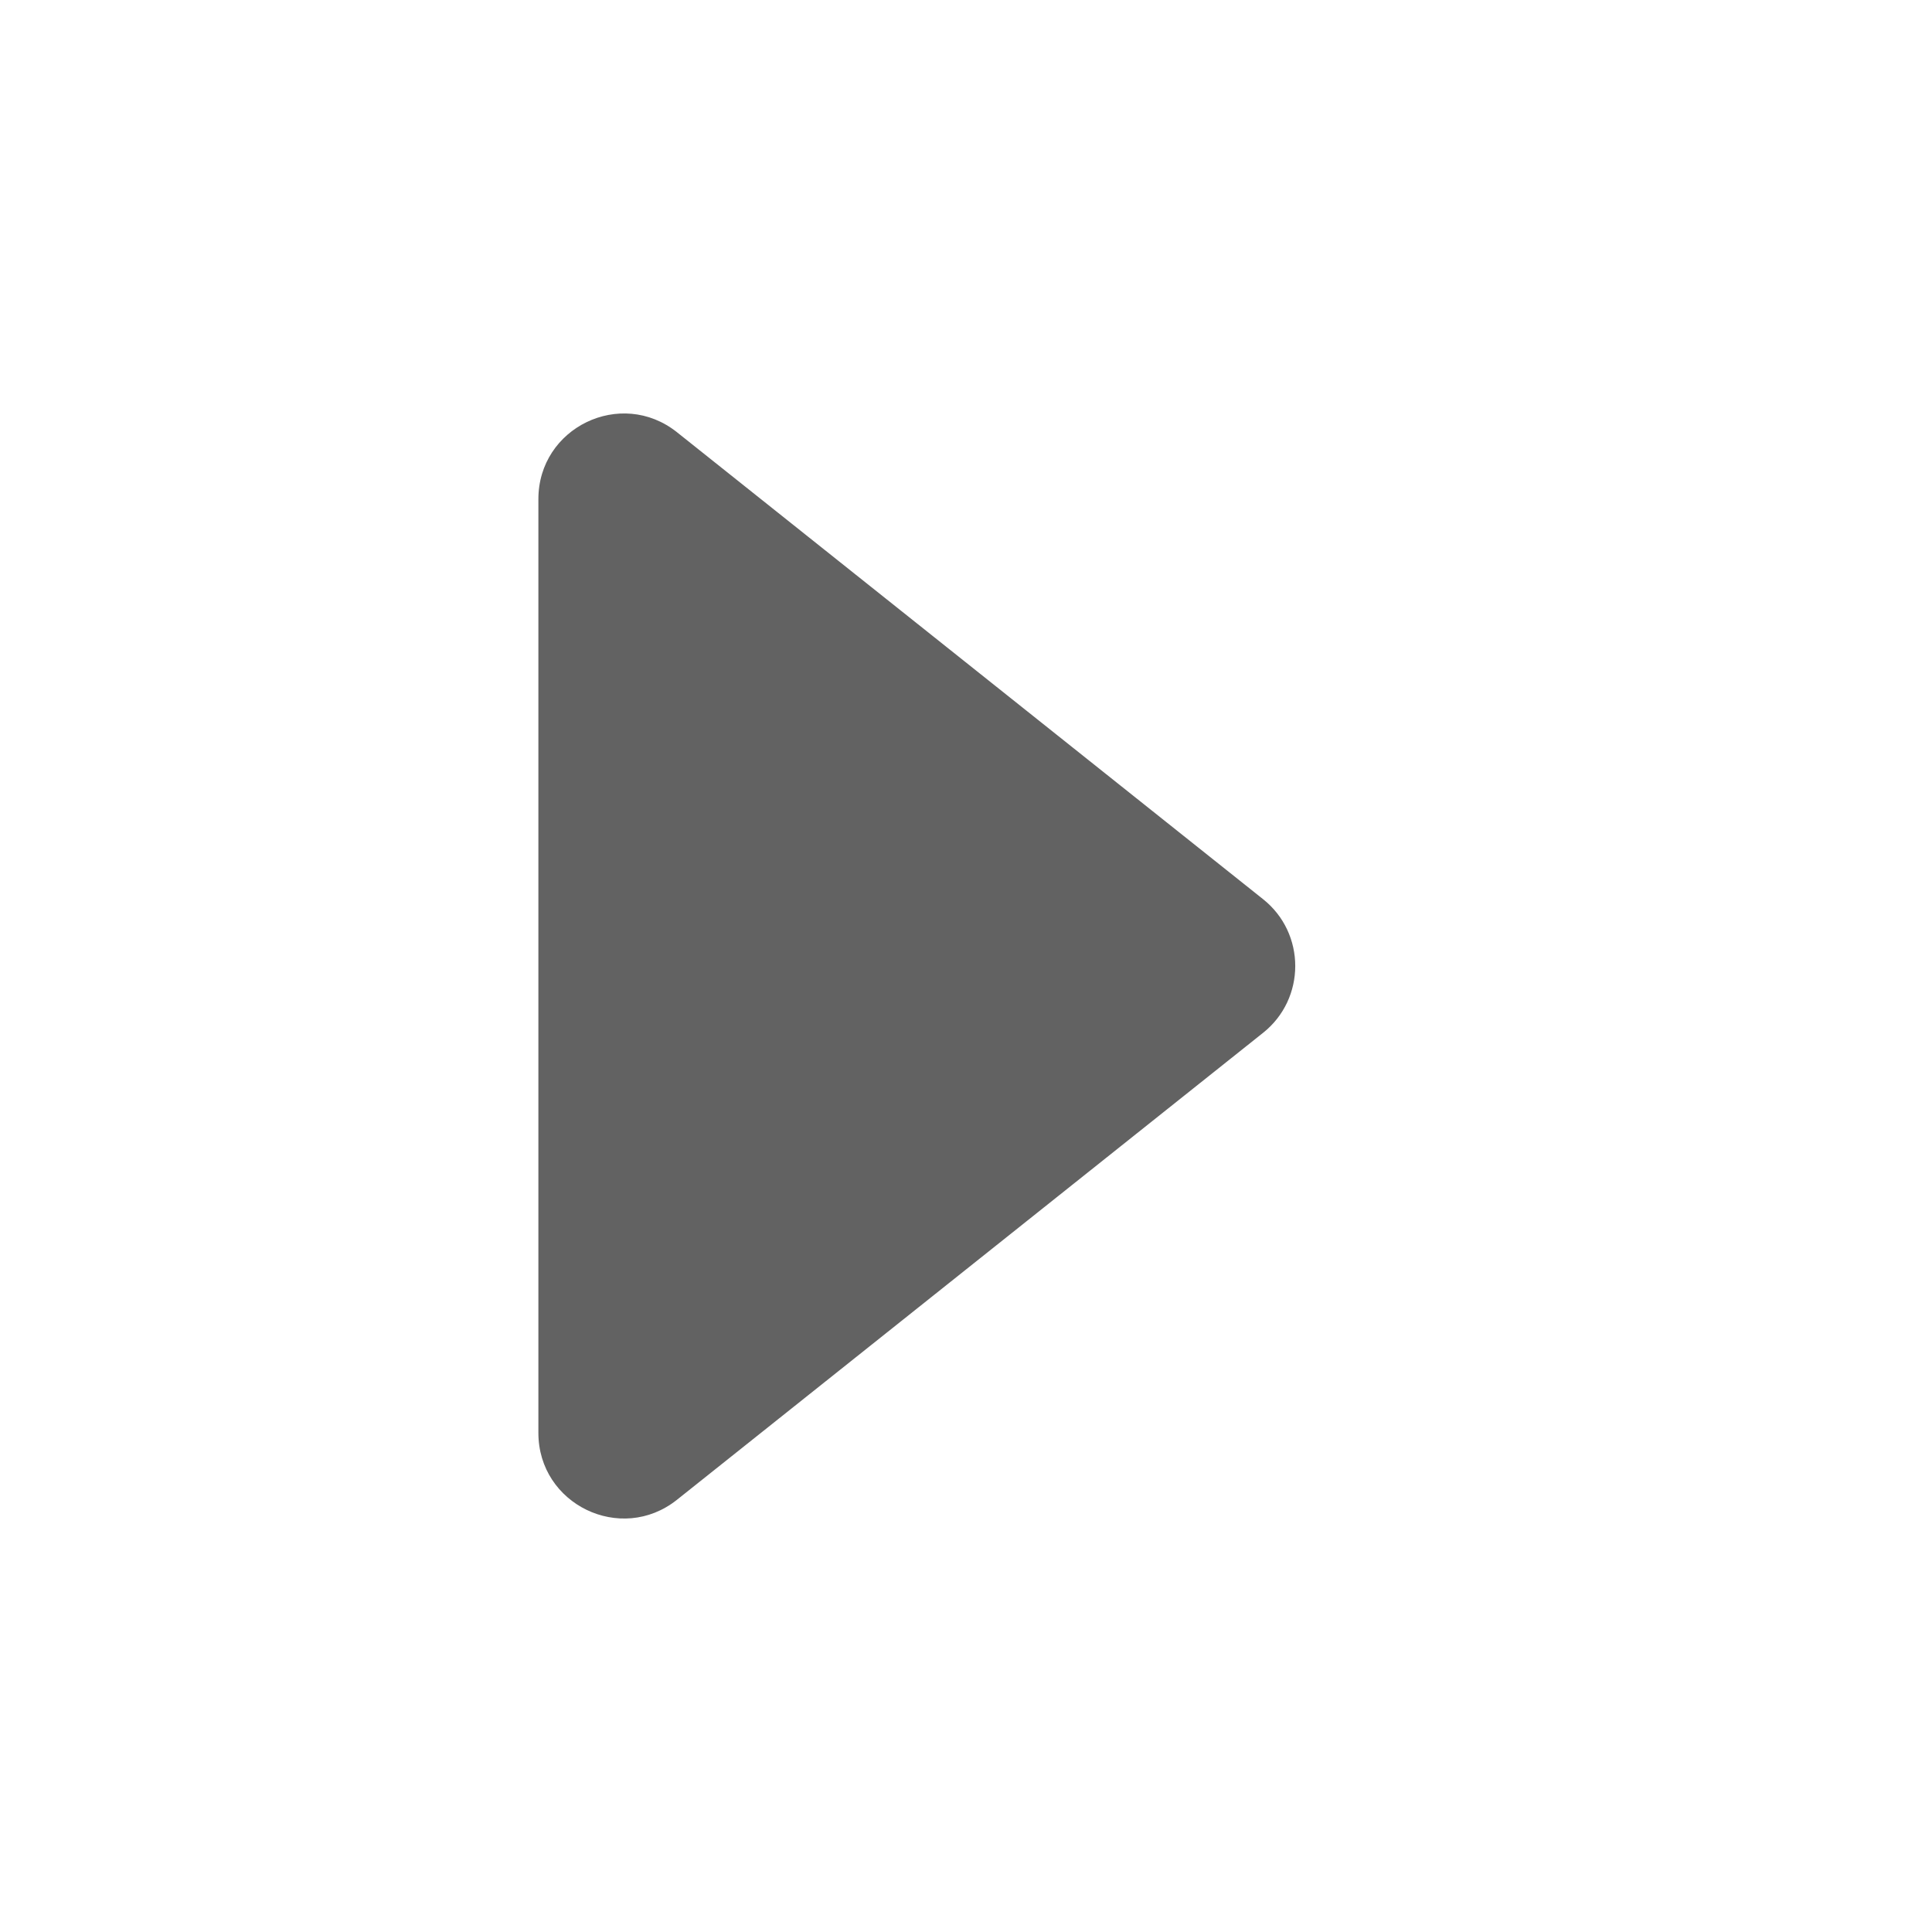
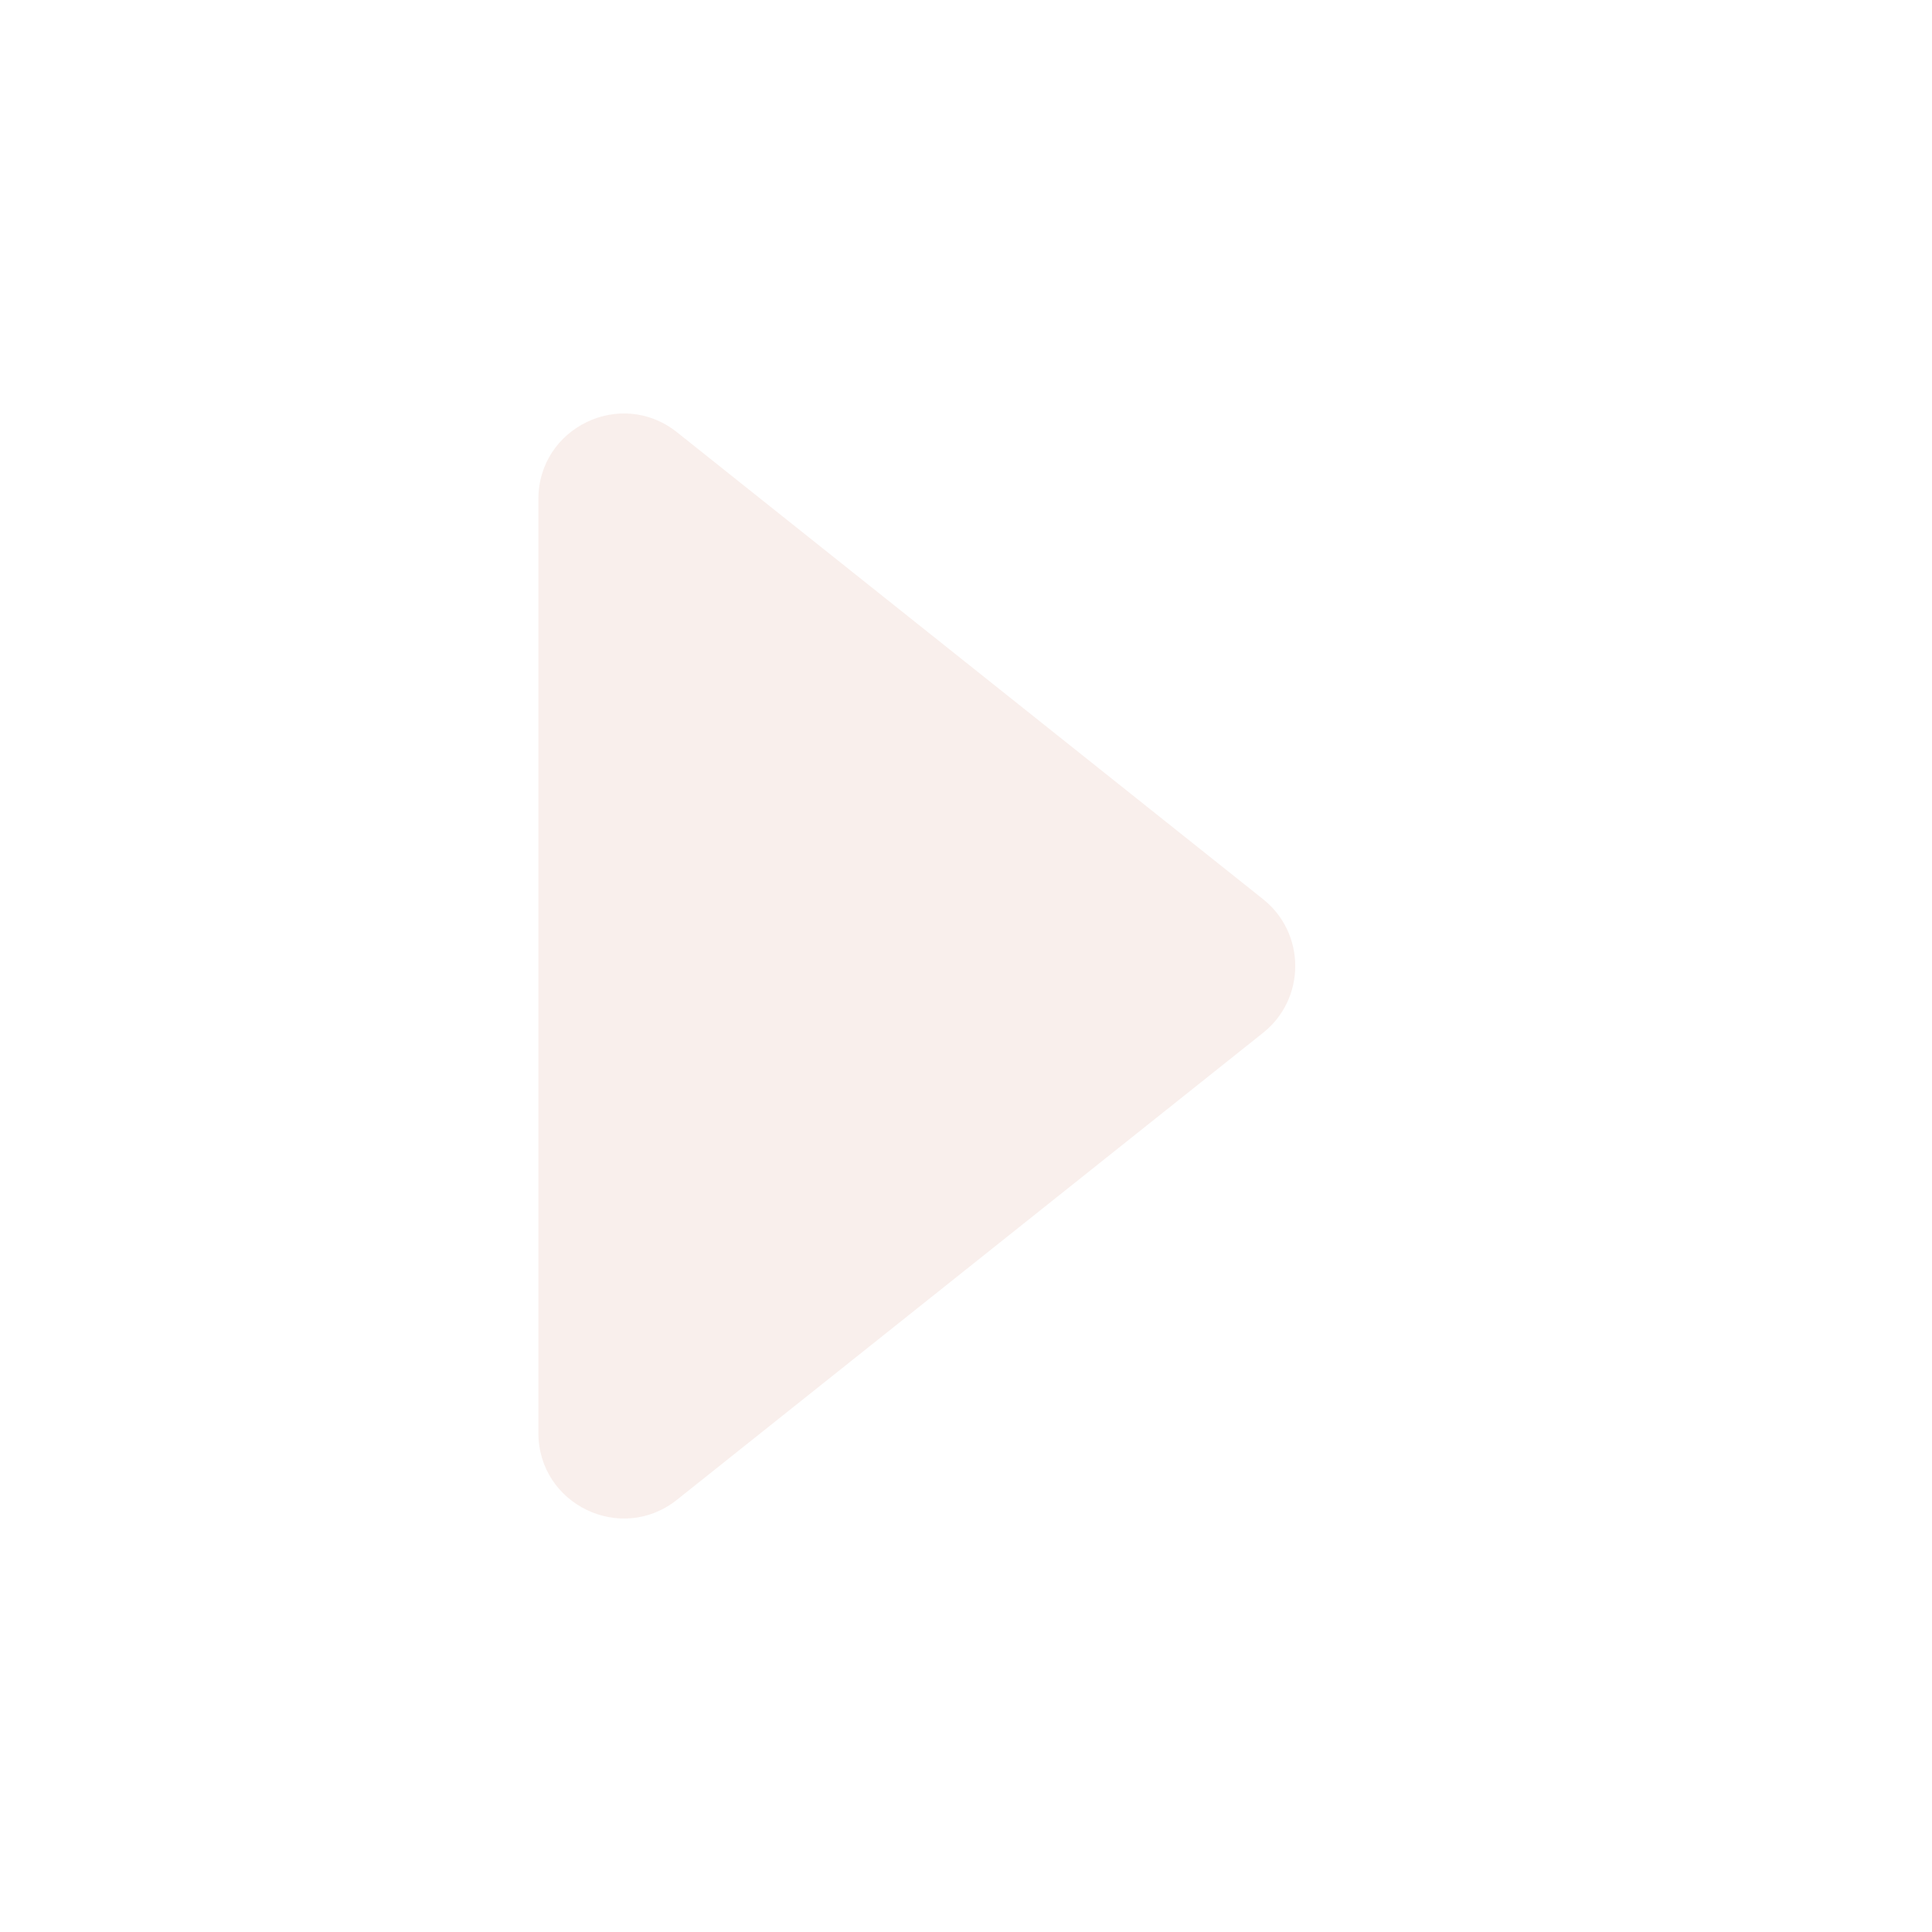
<svg xmlns="http://www.w3.org/2000/svg" version="1.1" id="Слой_1" x="0px" y="0px" viewBox="0 0 300 300" style="enable-background:new 0 0 300 300;" xml:space="preserve">
  <style type="text/css">
- 	.st0{fill:#626262;}
+ 	.st0{fill:#f9efec;}
</style>
  <g>
    <path class="st0" d="M196.1,139.6l-91-72.5c-8.7-6.9-21.5-0.7-21.5,10.4v145c0,11.1,12.8,17.3,21.5,10.4l91-72.5   C202.8,155.1,202.8,144.9,196.1,139.6z" />
  </g>
</svg>
